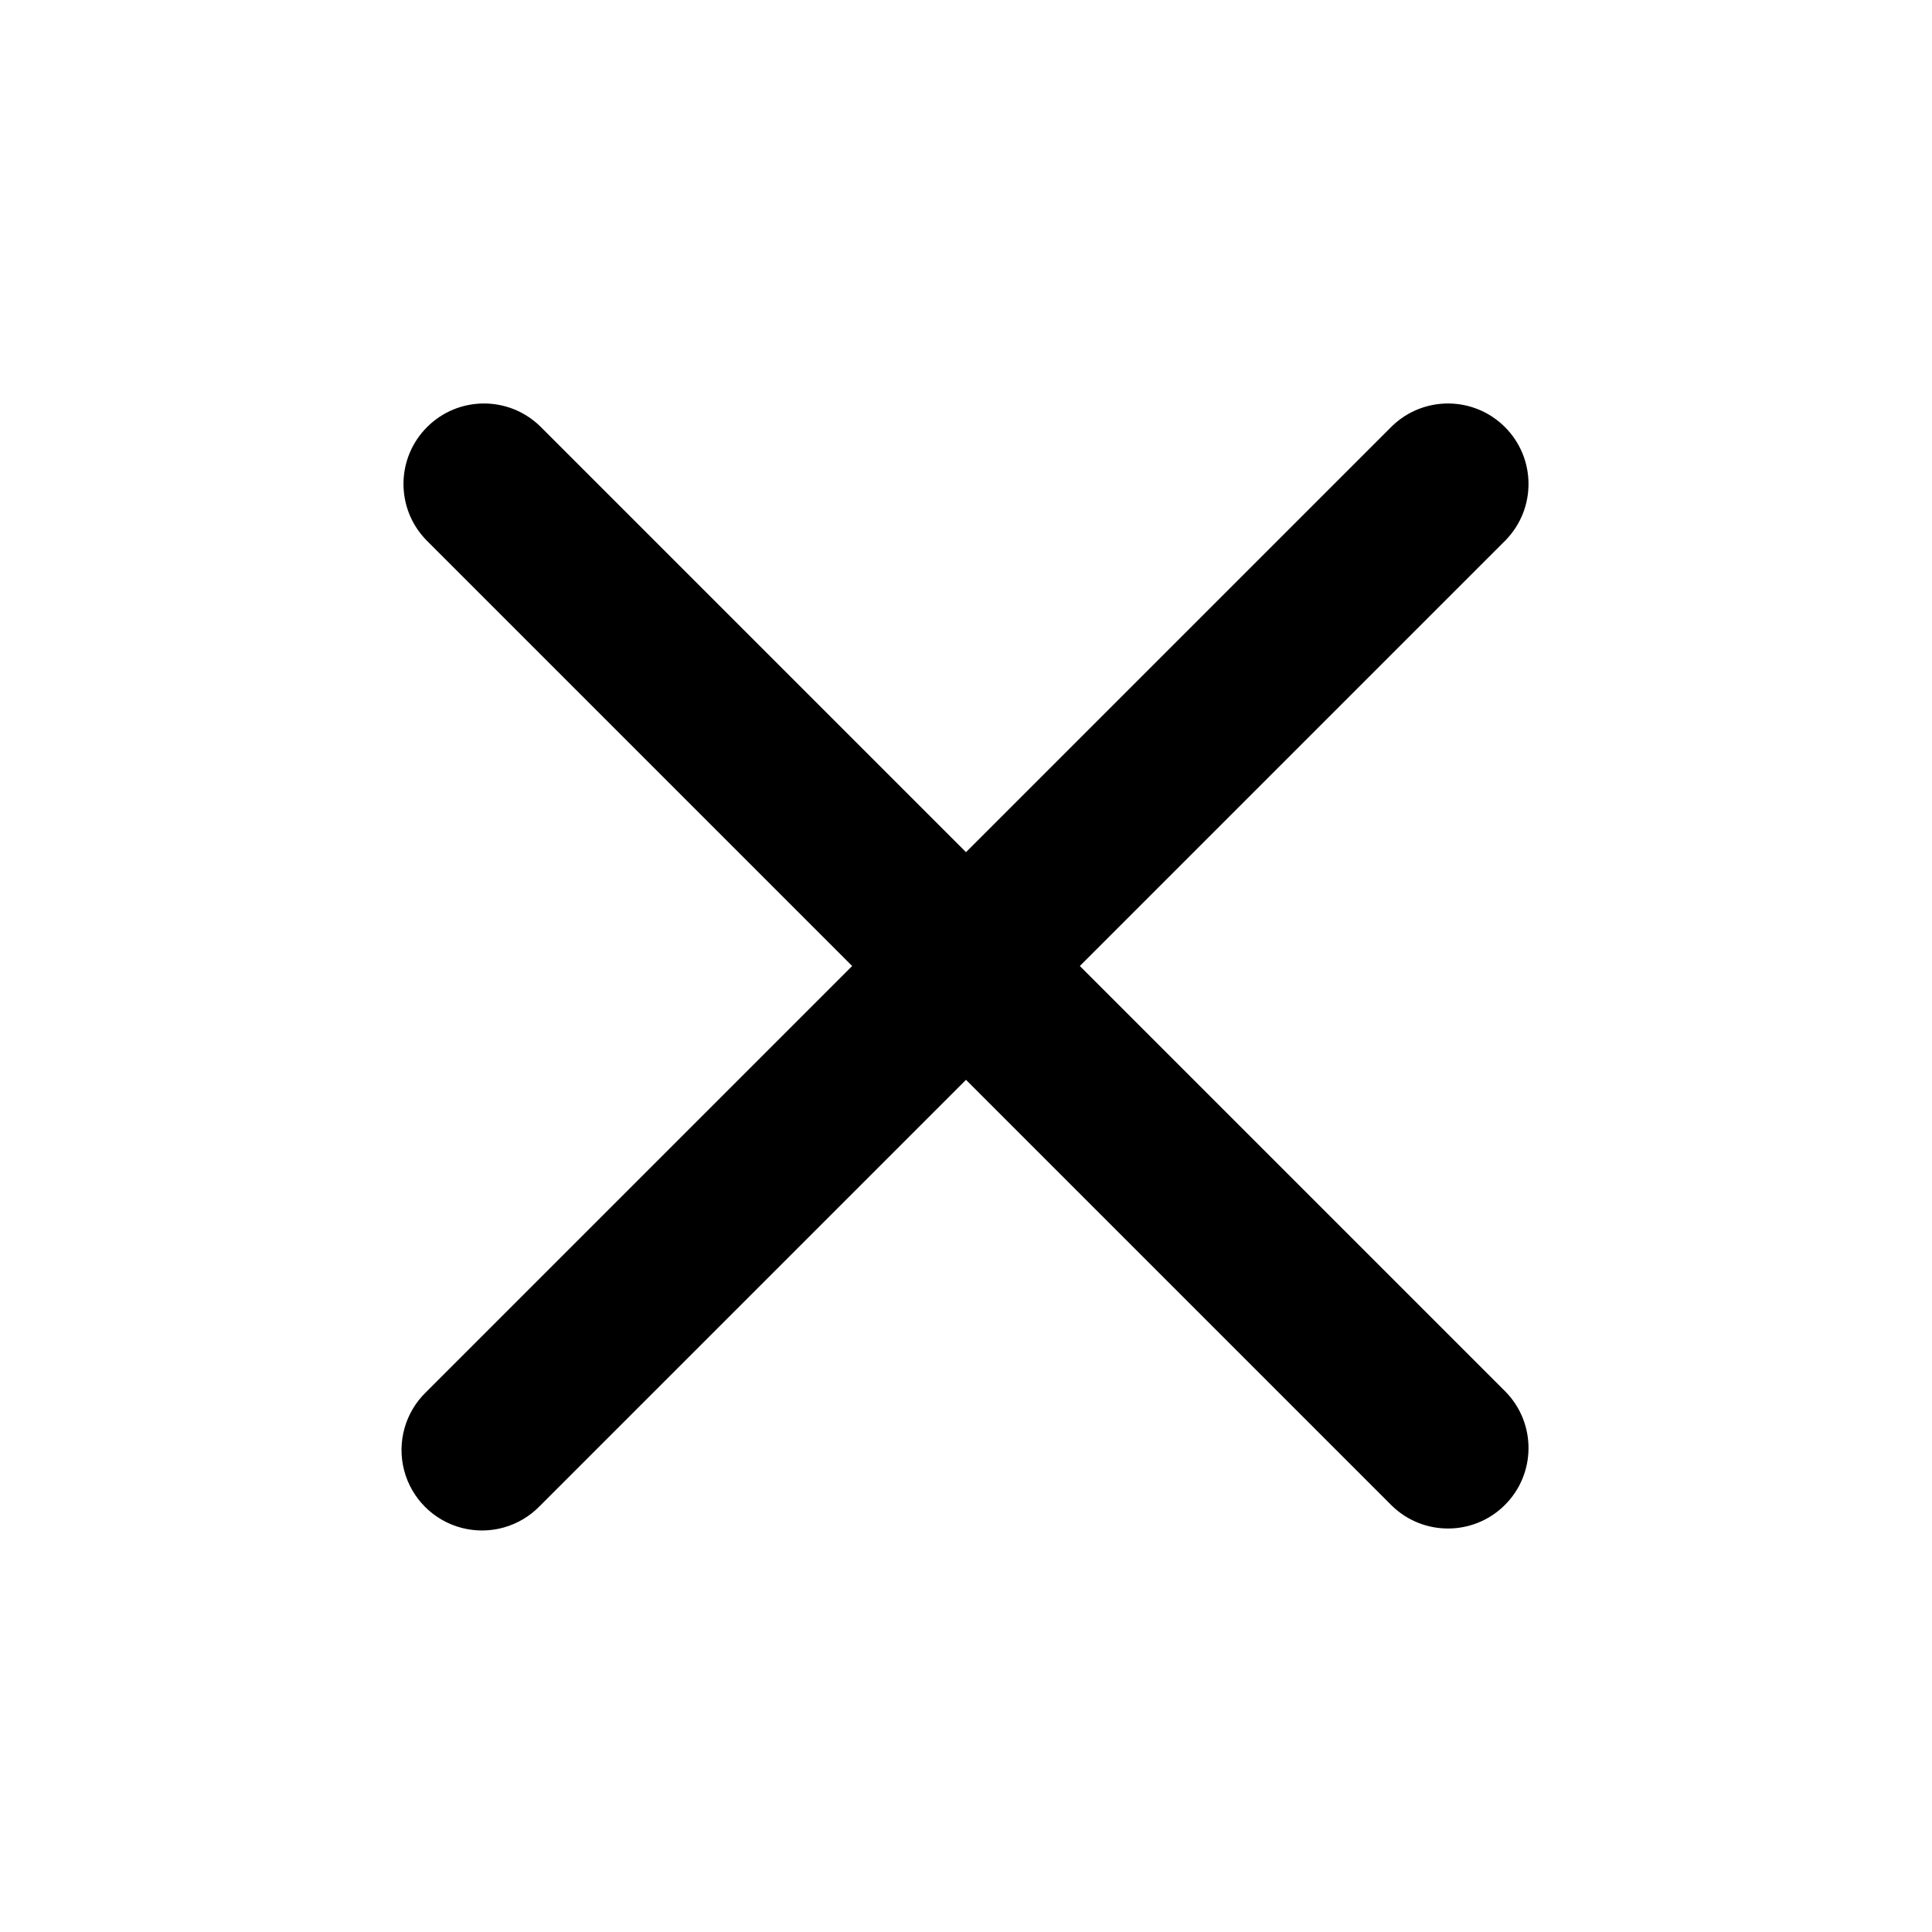
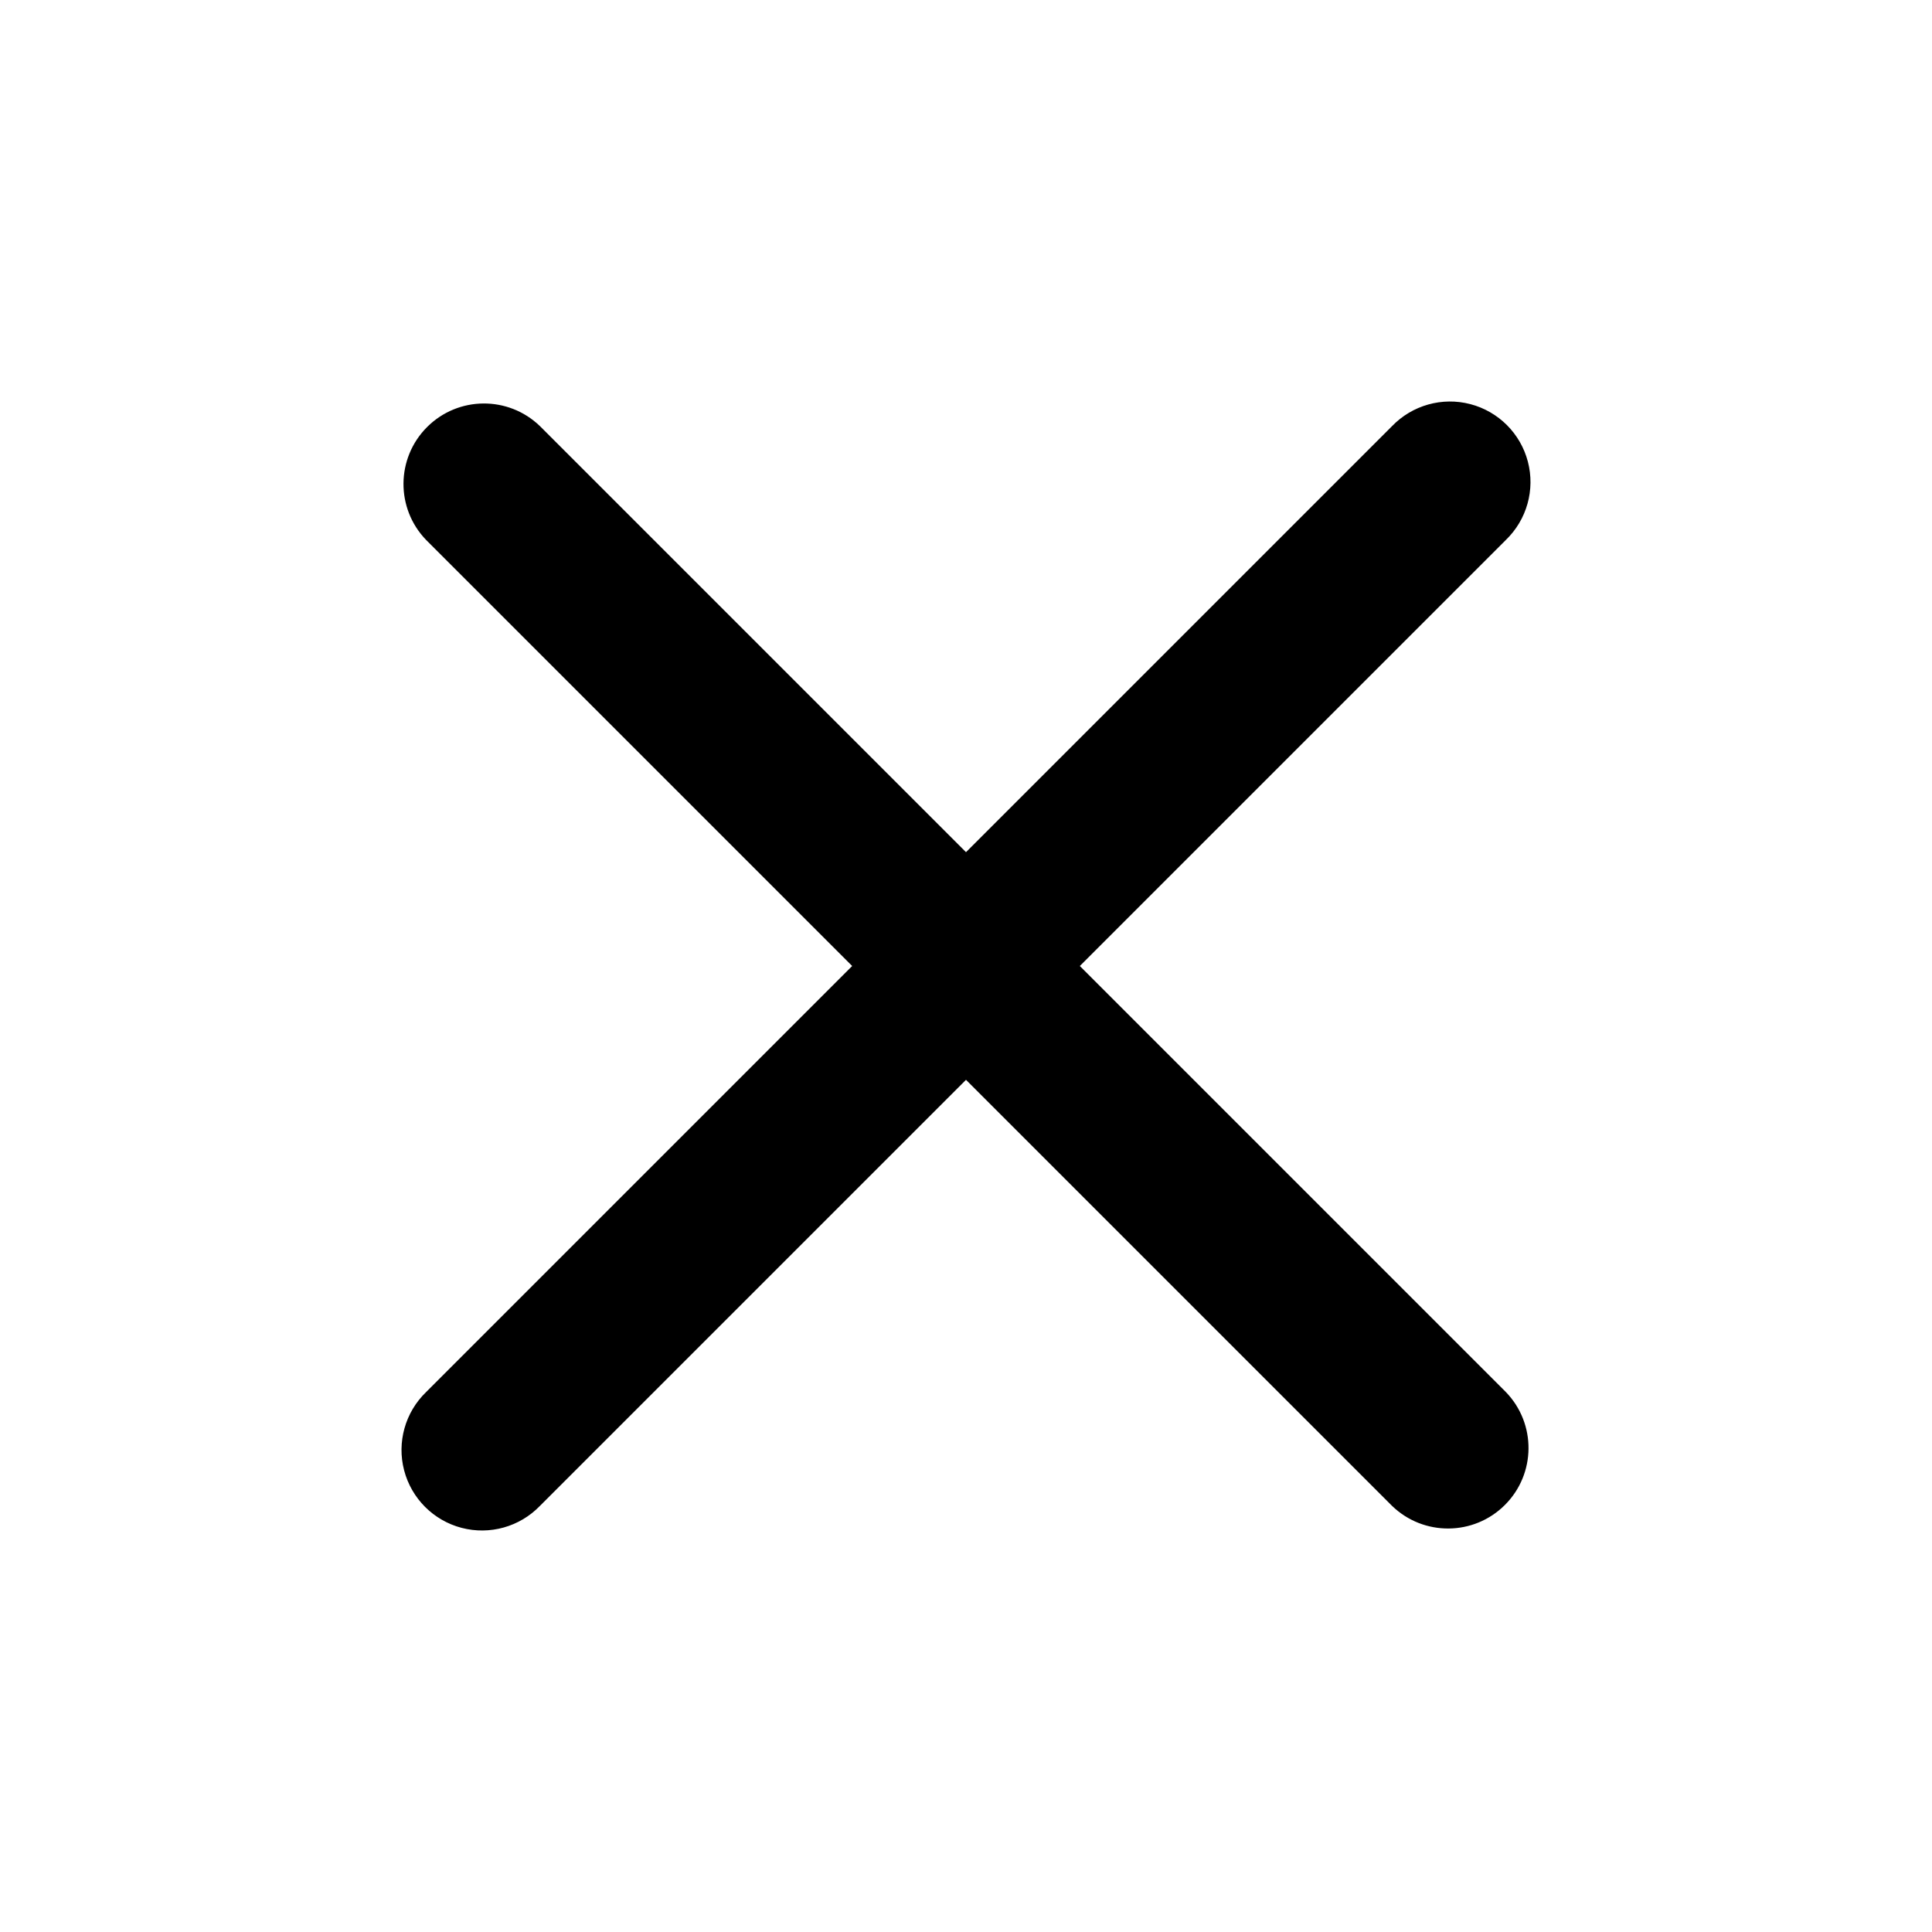
- <svg xmlns="http://www.w3.org/2000/svg" viewBox="0 0 24 24">
-   <path d="M18.707 6.707a1 1 0 00-1.414-1.414L12 10.586 6.707 5.293a1 1 0 00-1.414 1.414L10.586 12l-5.293 5.293a1 1 0 101.414 1.414L12 13.414l5.293 5.293a1 1 0 001.414-1.414L13.414 12l5.293-5.293z" />
+ <svg xmlns="http://www.w3.org/2000/svg" width="24" height="24" viewBox="0 0 24 24">
+   <path fill-rule="evenodd" d="M18.707 6.707a1 1 0 10-1.414-1.414L12 10.586 6.707 5.293a1 1 0 00-1.414 1.414L10.586 12l-5.293 5.293a1 1 0 101.414 1.414L12 13.414l5.293 5.293a1 1 0 001.414-1.414L13.414 12l5.293-5.293z" />
</svg>
